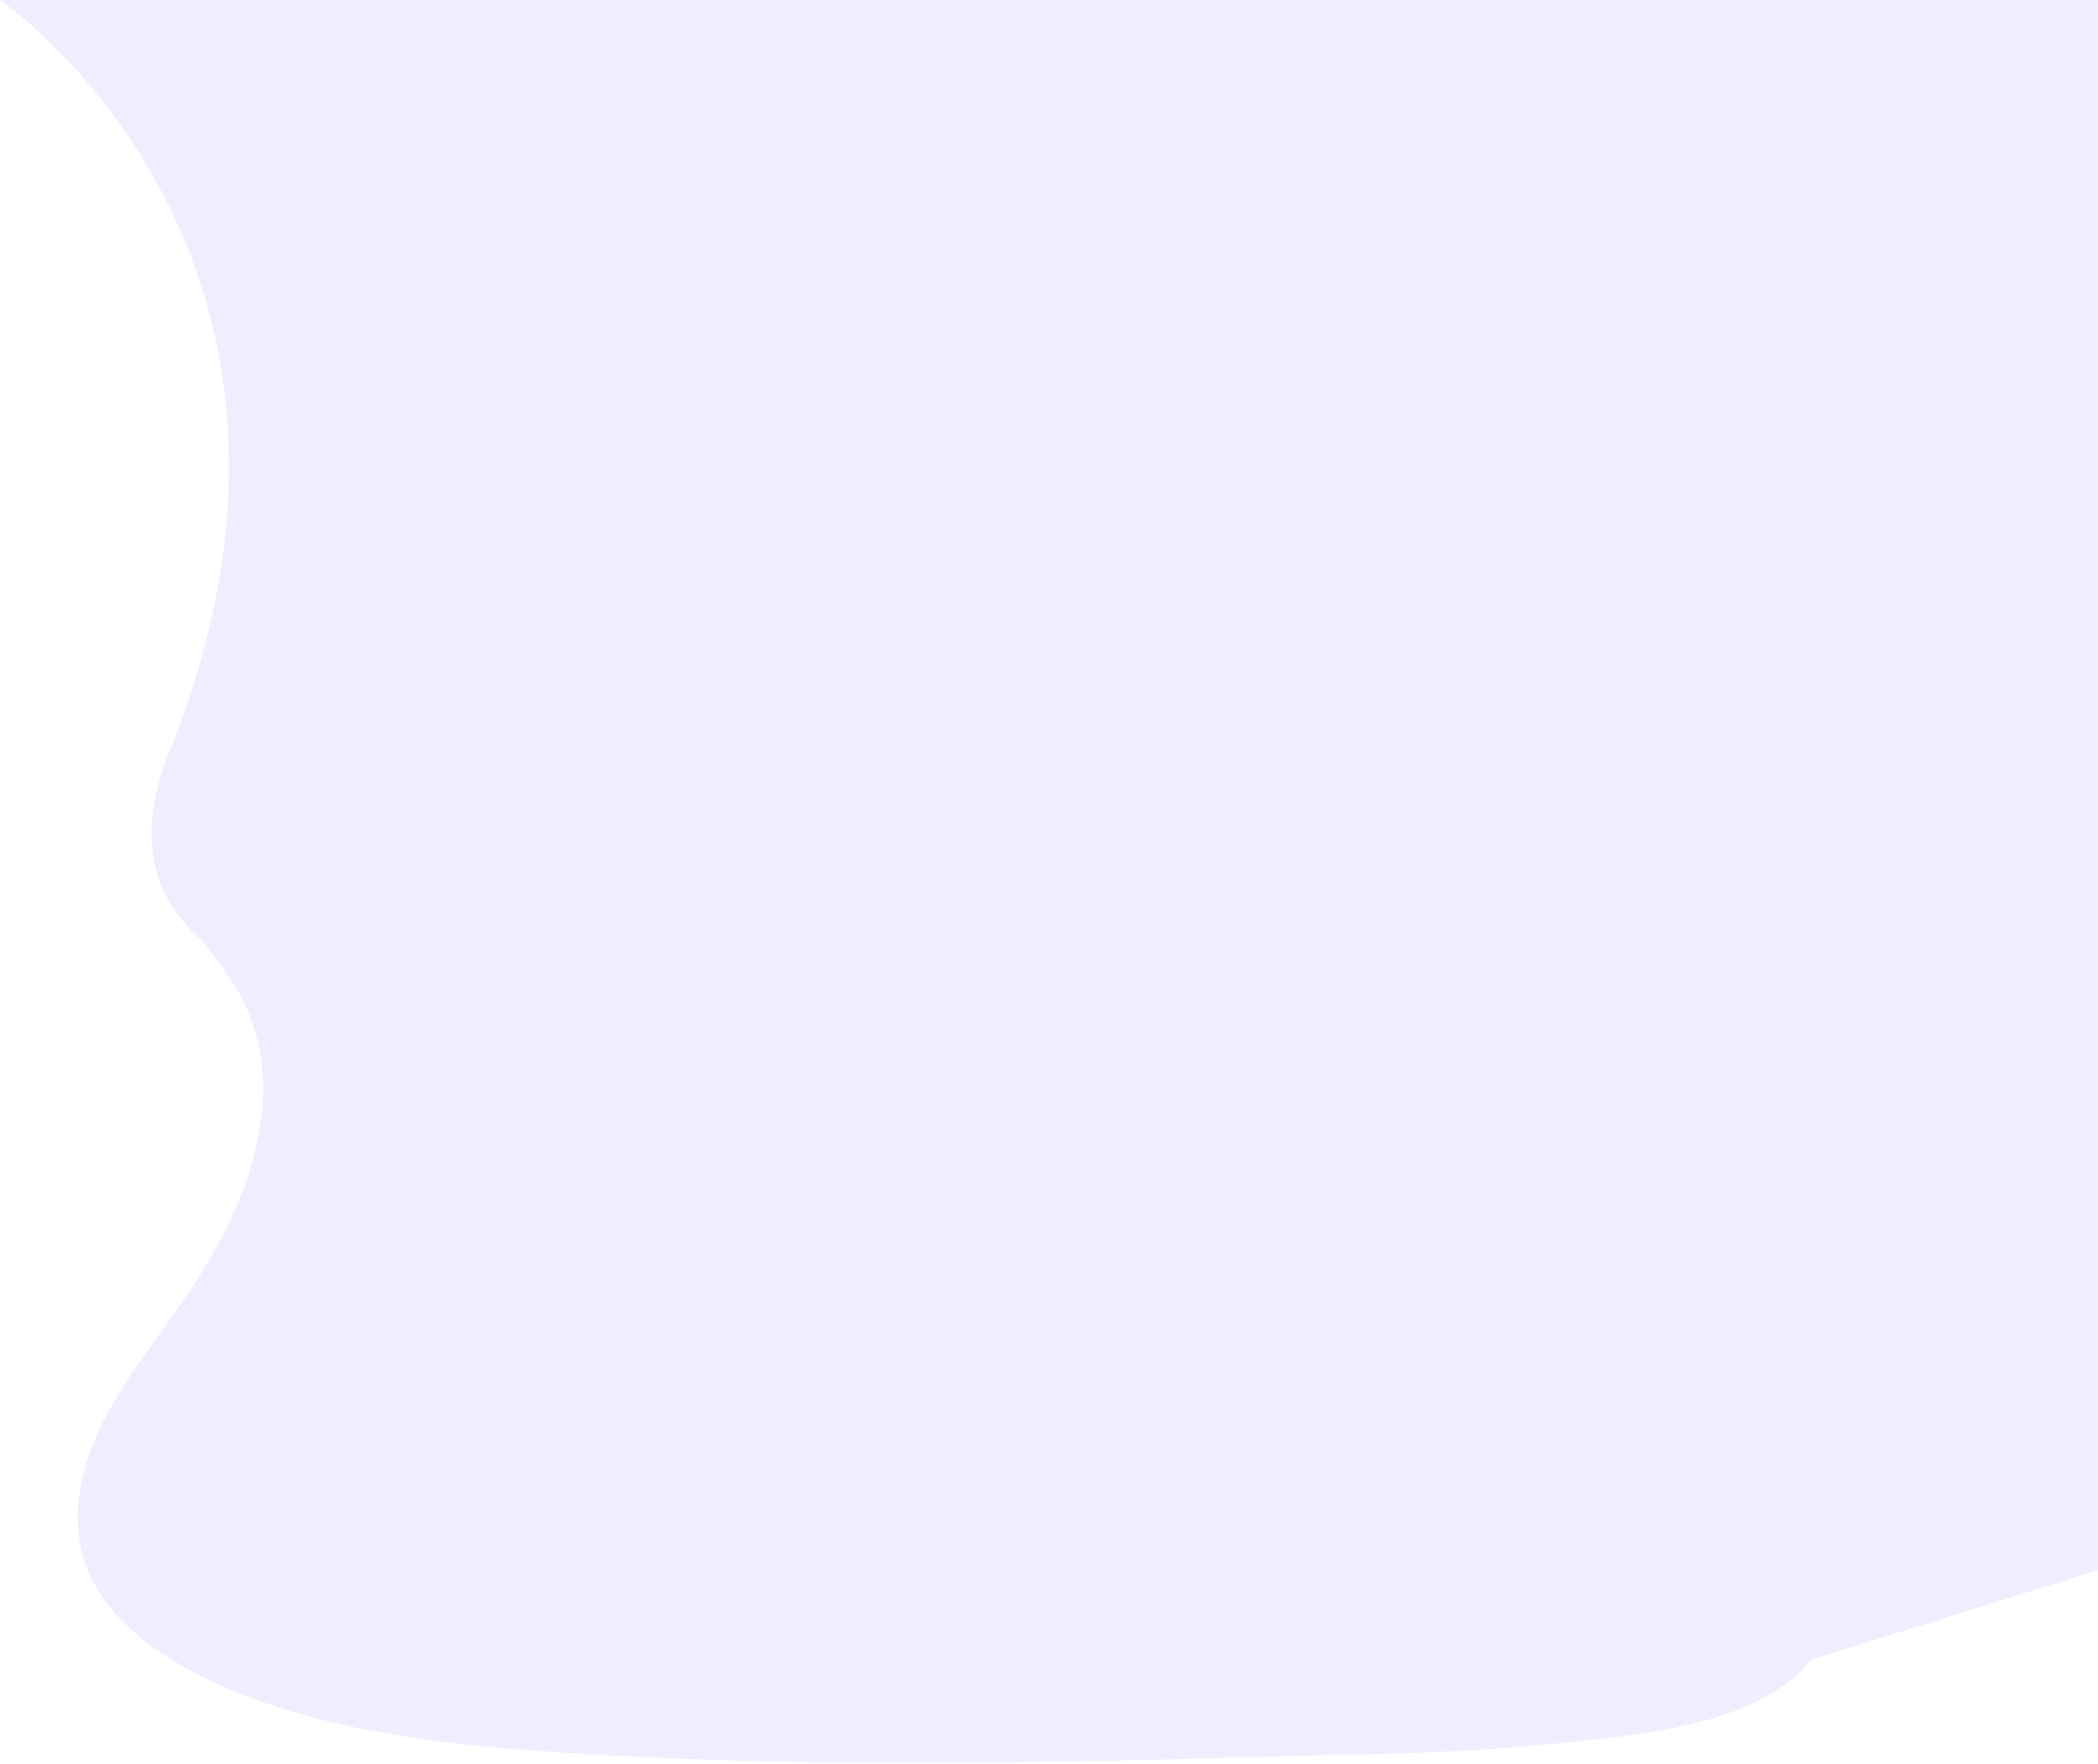
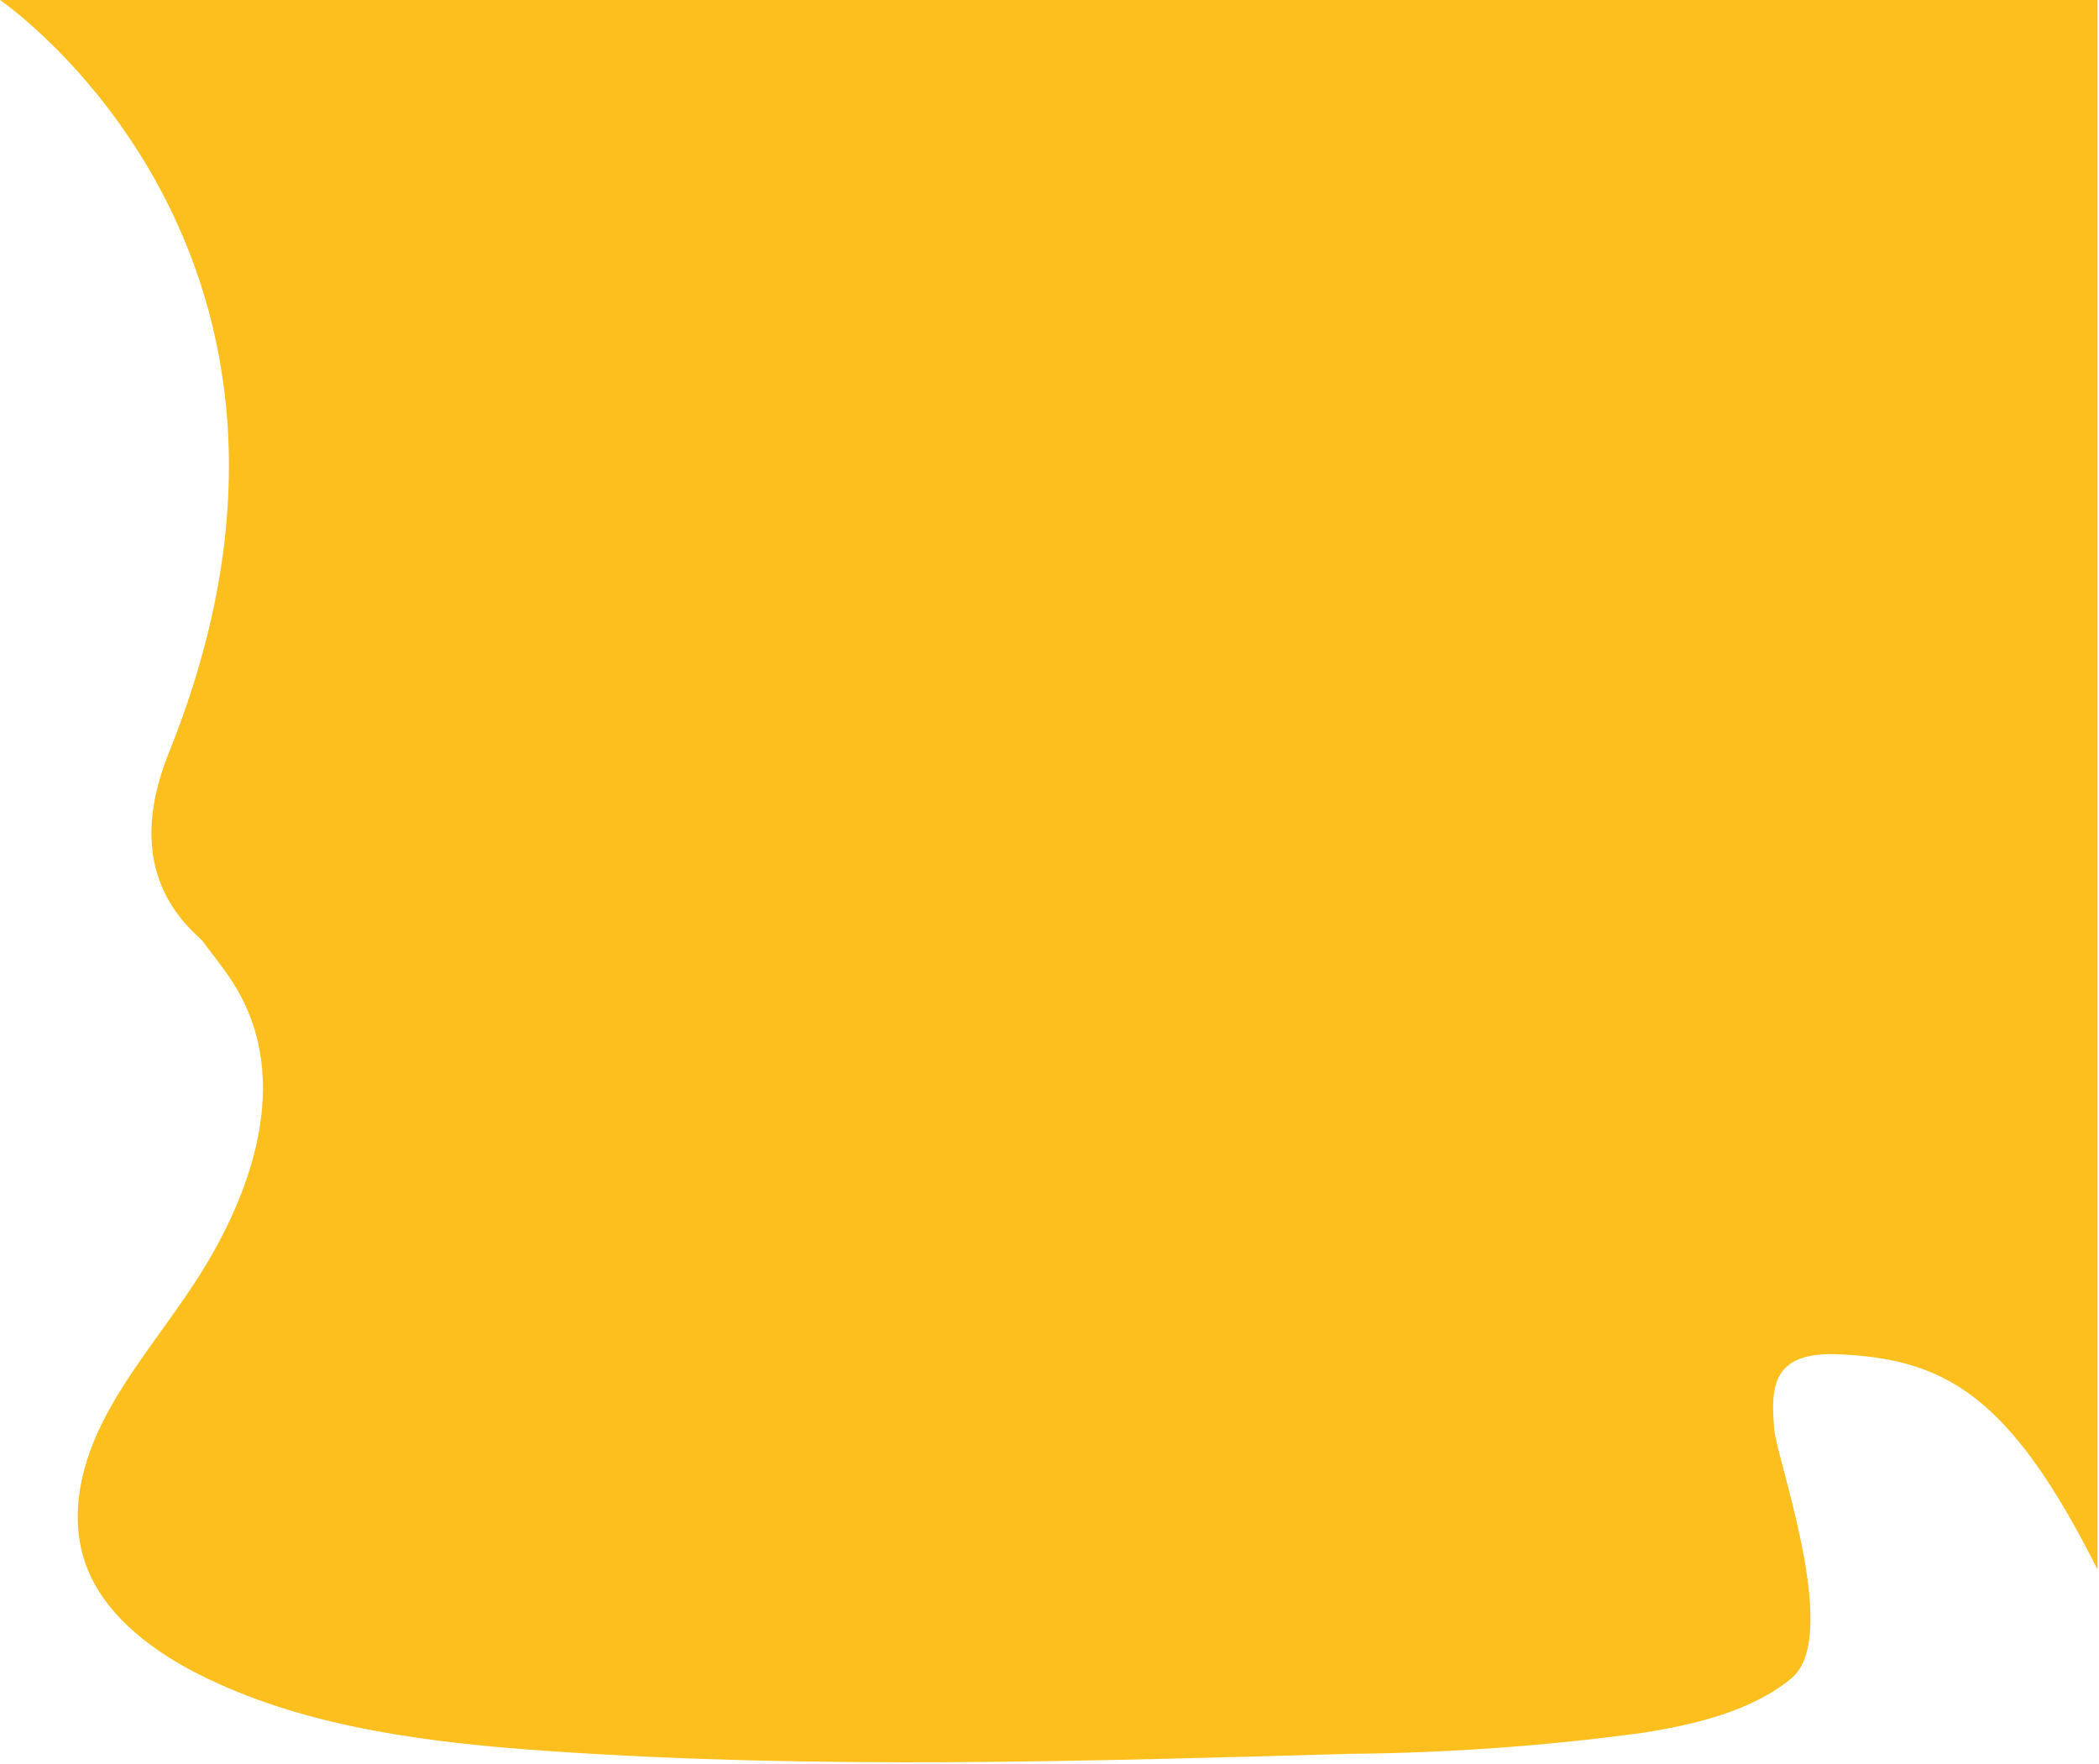
- <svg xmlns="http://www.w3.org/2000/svg" viewBox="0 0 837.3 703.7">
-   <defs>
-     <style>.a{fill:#efeeff}</style>
-   </defs>
-   <path d="M0 0s147.8 100.8 67.5 300.3S620 377.5 620 377.5l-24.2 180.4 40.6 131.5 201-62.8V0z" class="a" />
-   <path d="M439.4 310.9c-45.1-1.6-88-16.1-129-32s-81.5-33.6-125.5-42c-28.3-5.4-60.7-6.2-83.4 9-22 14.6-29 39.7-32.9 63.1-2.8 17.6-4.5 36.1 3.3 52.6 5.5 11.4 15.2 21 21.9 32 23.3 38 6.8 85-18.5 122.2-11.8 17.5-25.5 34.1-34.7 52.7s-13.3 39.8-5.3 58.8C43.2 646 62 660.2 82.5 670c41.6 20.1 90.5 26 138.3 29.2 105.7 7.2 212 4 318 1a934 934 0 0 0 117.1-8.4c21.4-3.4 43.5-8.8 59.1-21.6a49.5 49.5 0 0 0 11.4-64.7c-22.2-34.4-83.5-43-99-80-8.6-20.3.2-43 12.6-61.9 26.6-40.5 71.2-76 73.6-122.3 1.6-31.8-19.9-63.6-53-78.6C625.8 247 577.6 249 552 275c-26.5 26.8-72.9 37.2-112.6 35.8z" class="a" />
+ <svg xmlns="http://www.w3.org/2000/svg" width="100%" height="100%" viewBox="0 0 838 704" version="1.1" xml:space="preserve" style="fill-rule:evenodd;clip-rule:evenodd;stroke-linejoin:round;stroke-miterlimit:2;">
+   <path d="M0,0C0,0 147.8,100.8 67.5,300.3C-12.8,499.8 620,377.5 620,377.5L595.8,557.9L626.4,596.466C771.633,638.139 665.68,537.881 733.682,540.672C776.837,542.444 802.532,557.258 837.4,626.6L837.4,0L0,0Z" style="fill:rgb(252,191,30);fill-rule:nonzero;" />
+   <path d="M439.4,310.9C394.3,309.3 351.4,294.8 310.4,278.9C269.4,263 228.9,245.3 184.9,236.9C156.6,231.5 124.2,230.7 101.5,245.9C79.5,260.5 72.5,285.6 68.6,309C65.8,326.6 64.1,345.1 71.9,361.6C77.4,373 87.1,382.6 93.8,393.6C117.1,431.6 100.6,478.6 75.3,515.8C63.5,533.3 49.8,549.9 40.6,568.5C31.4,587.1 27.3,608.3 35.3,627.3C43.2,646 62,660.2 82.5,670C124.1,690.1 173,696 220.8,699.2C326.5,706.4 432.8,703.2 538.8,700.2C577.971,699.858 617.081,697.053 655.9,691.8C677.3,688.4 699.4,683 715,670.2C734.532,654.701 711.66,589.416 708.595,572.463C700.145,525.719 642.9,562.5 627.4,525.5C618.8,505.2 627.6,482.5 640,463.6C666.6,423.1 711.2,387.6 713.6,341.3C715.2,309.5 693.7,277.7 660.6,262.7C625.8,247 577.6,249 552,275C525.5,301.8 479.1,312.2 439.4,310.8L439.4,310.9Z" style="fill:rgb(252,191,30);fill-rule:nonzero;" />
</svg>
